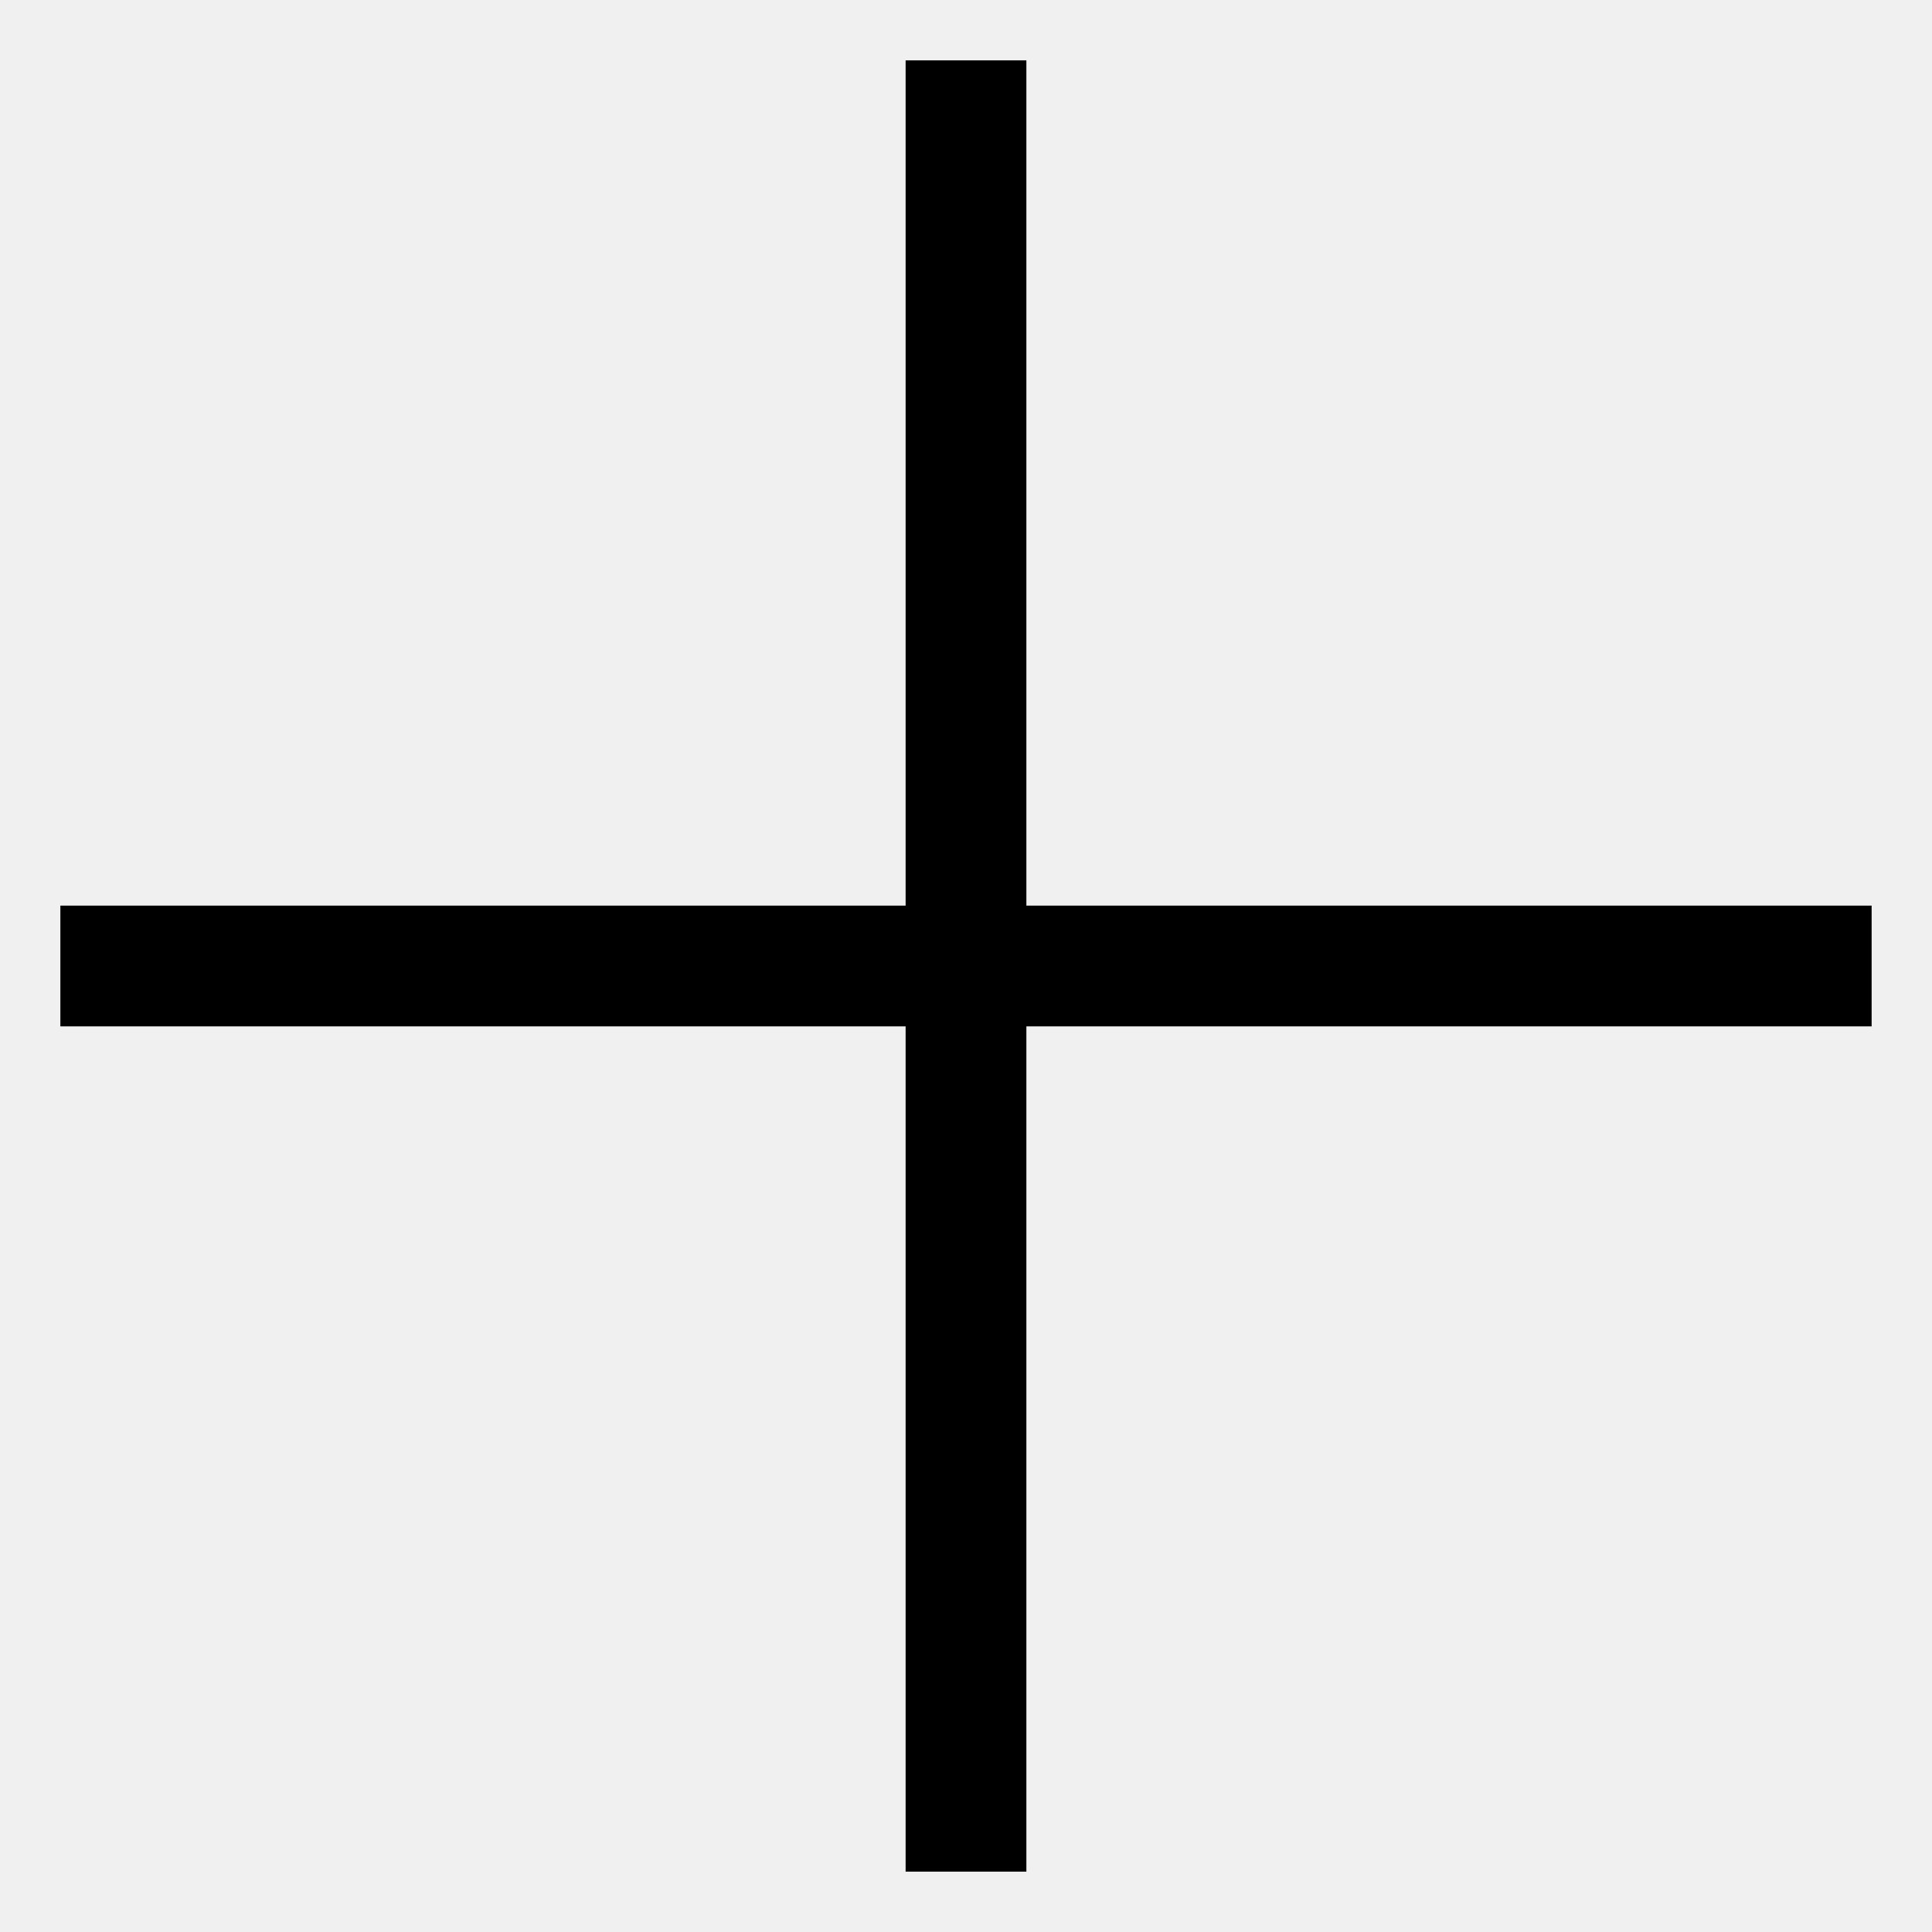
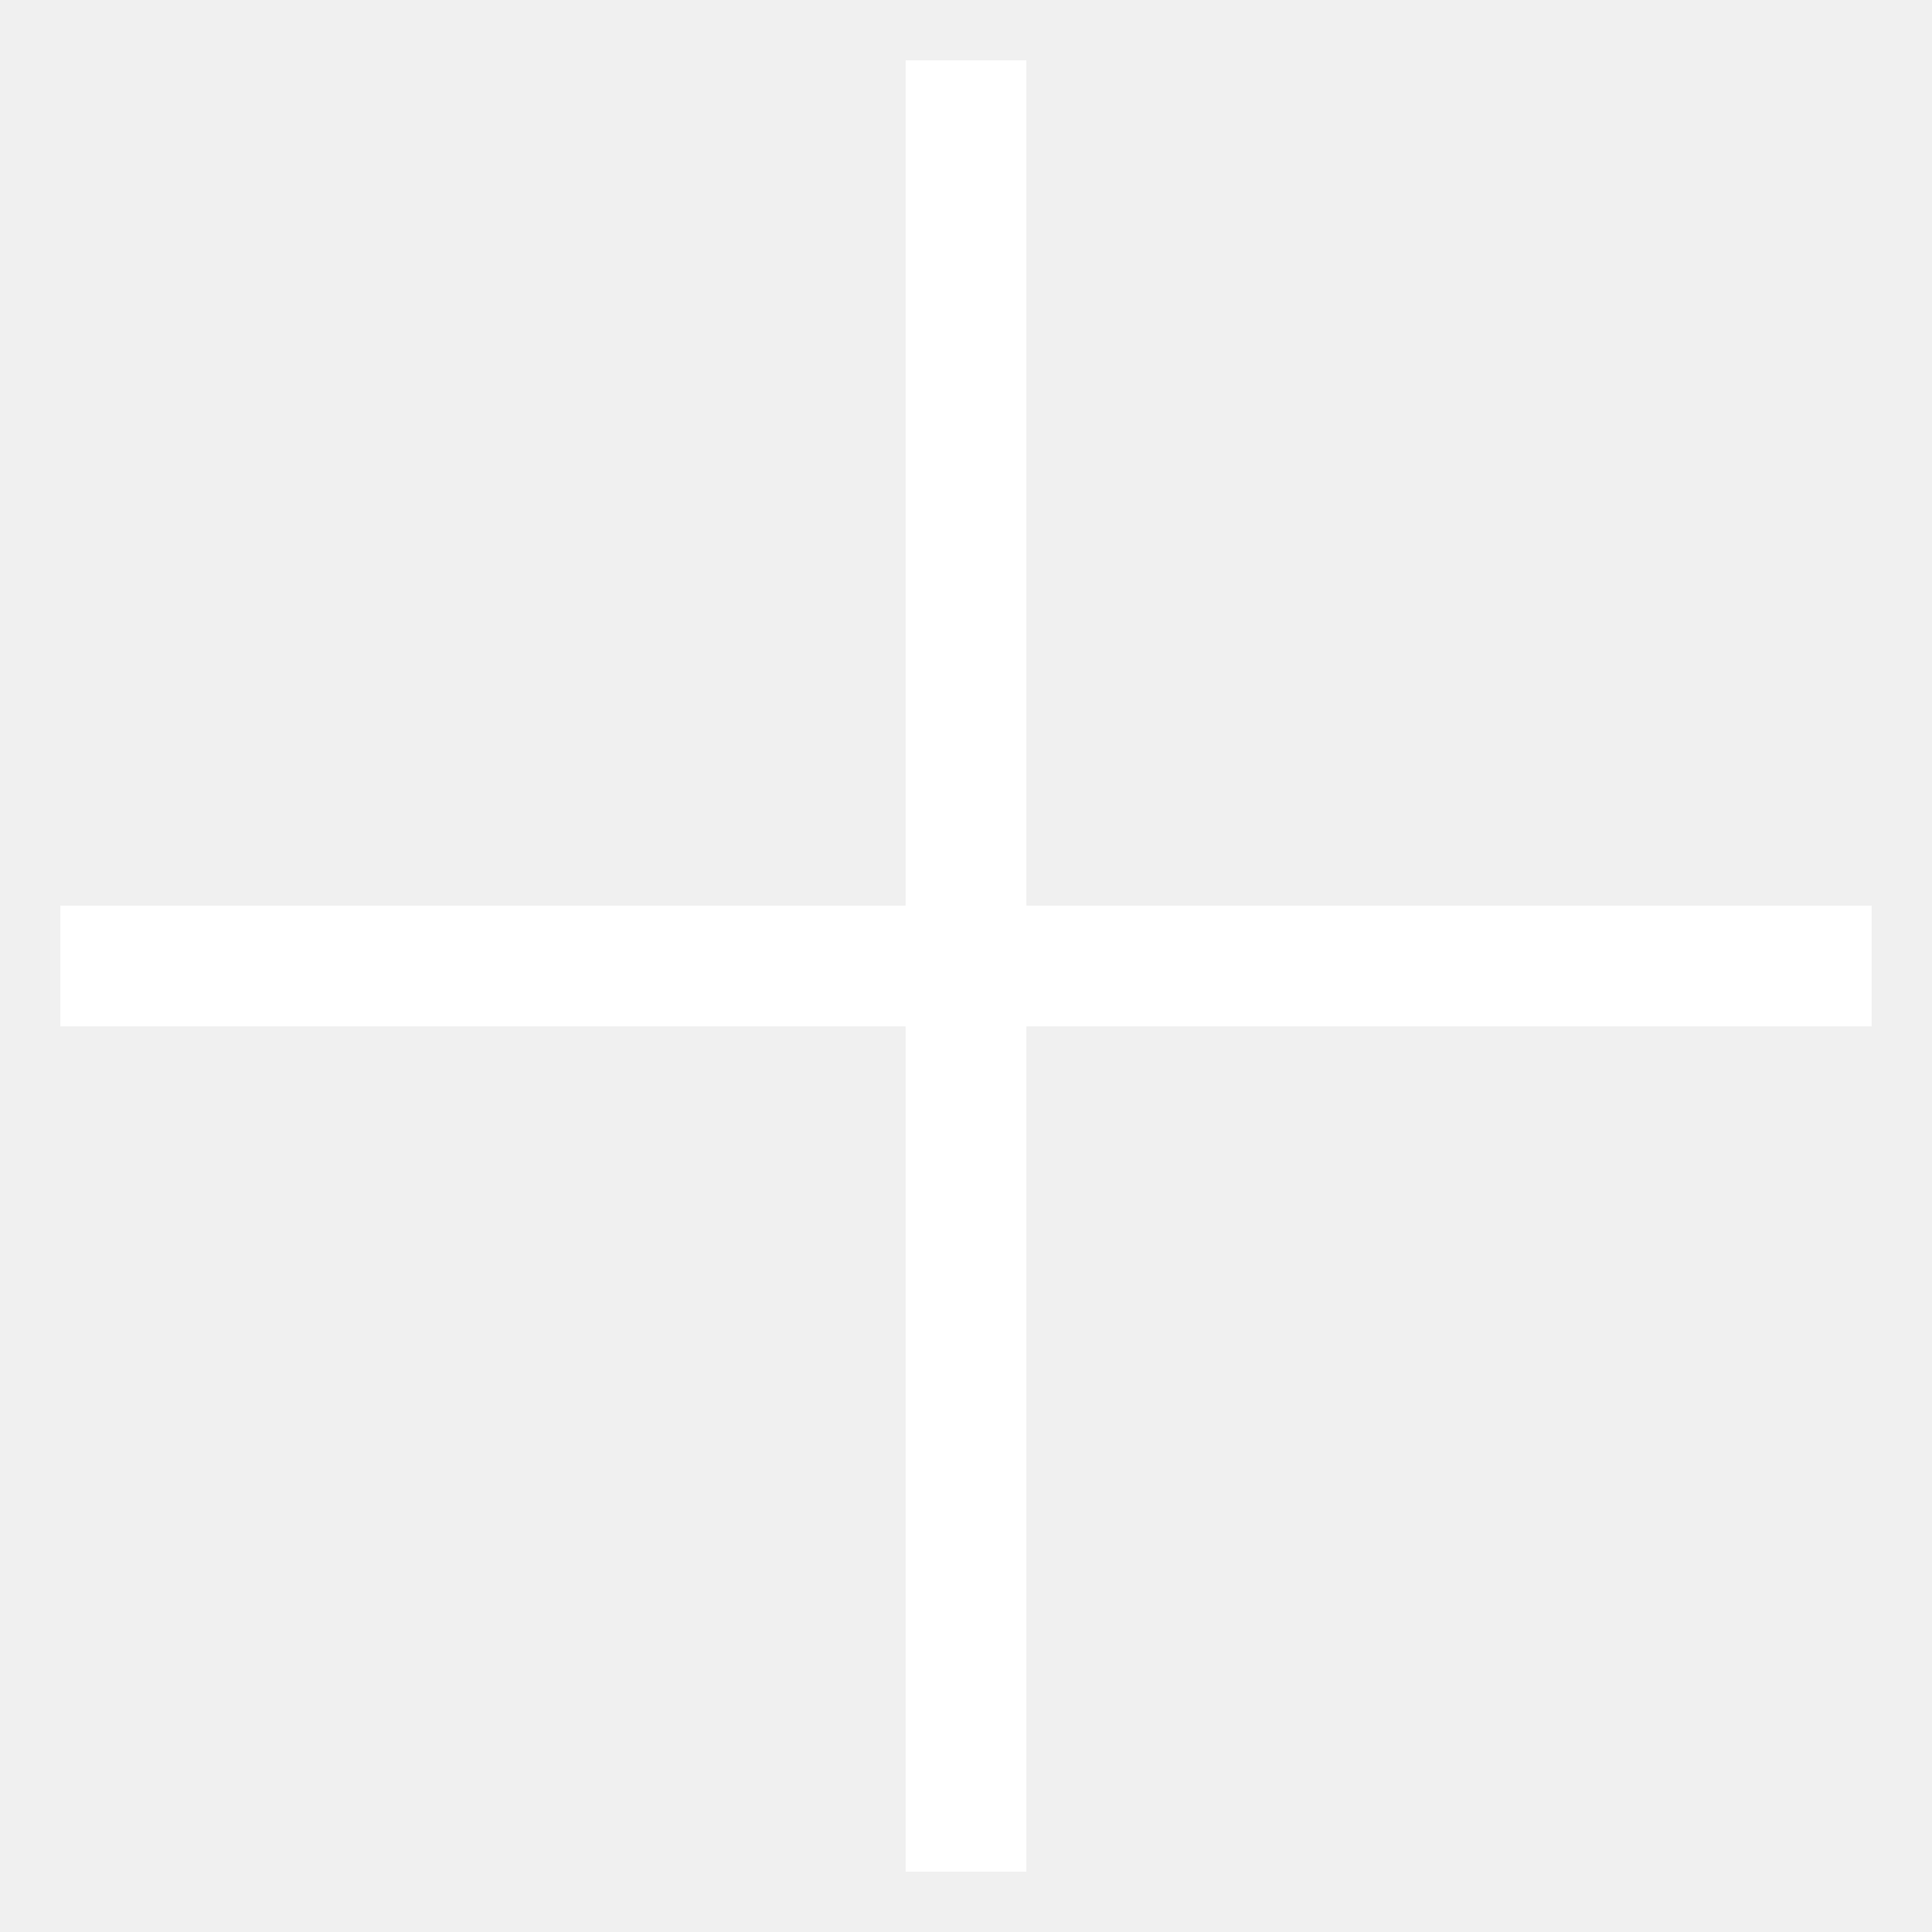
<svg xmlns="http://www.w3.org/2000/svg" id="Layer_1" data-name="Layer 1" viewBox="0 0 16 16">
  <defs>
    <style>.cls-1{fill-rule:evenodd;}</style>
  </defs>
-   <path class="cls-1" d="M.5,8.5v-1h15v1Z" />
-   <path class="cls-1" d="M8.5,15.5h-1V.5h1Z" />
+   <path fill="#fff" class="cls-1" d="M.5,8.5v-1h15v1Z" />
+   <path fill="#fff" class="cls-1" d="M8.5,15.5h-1V.5h1Z" />
</svg>
